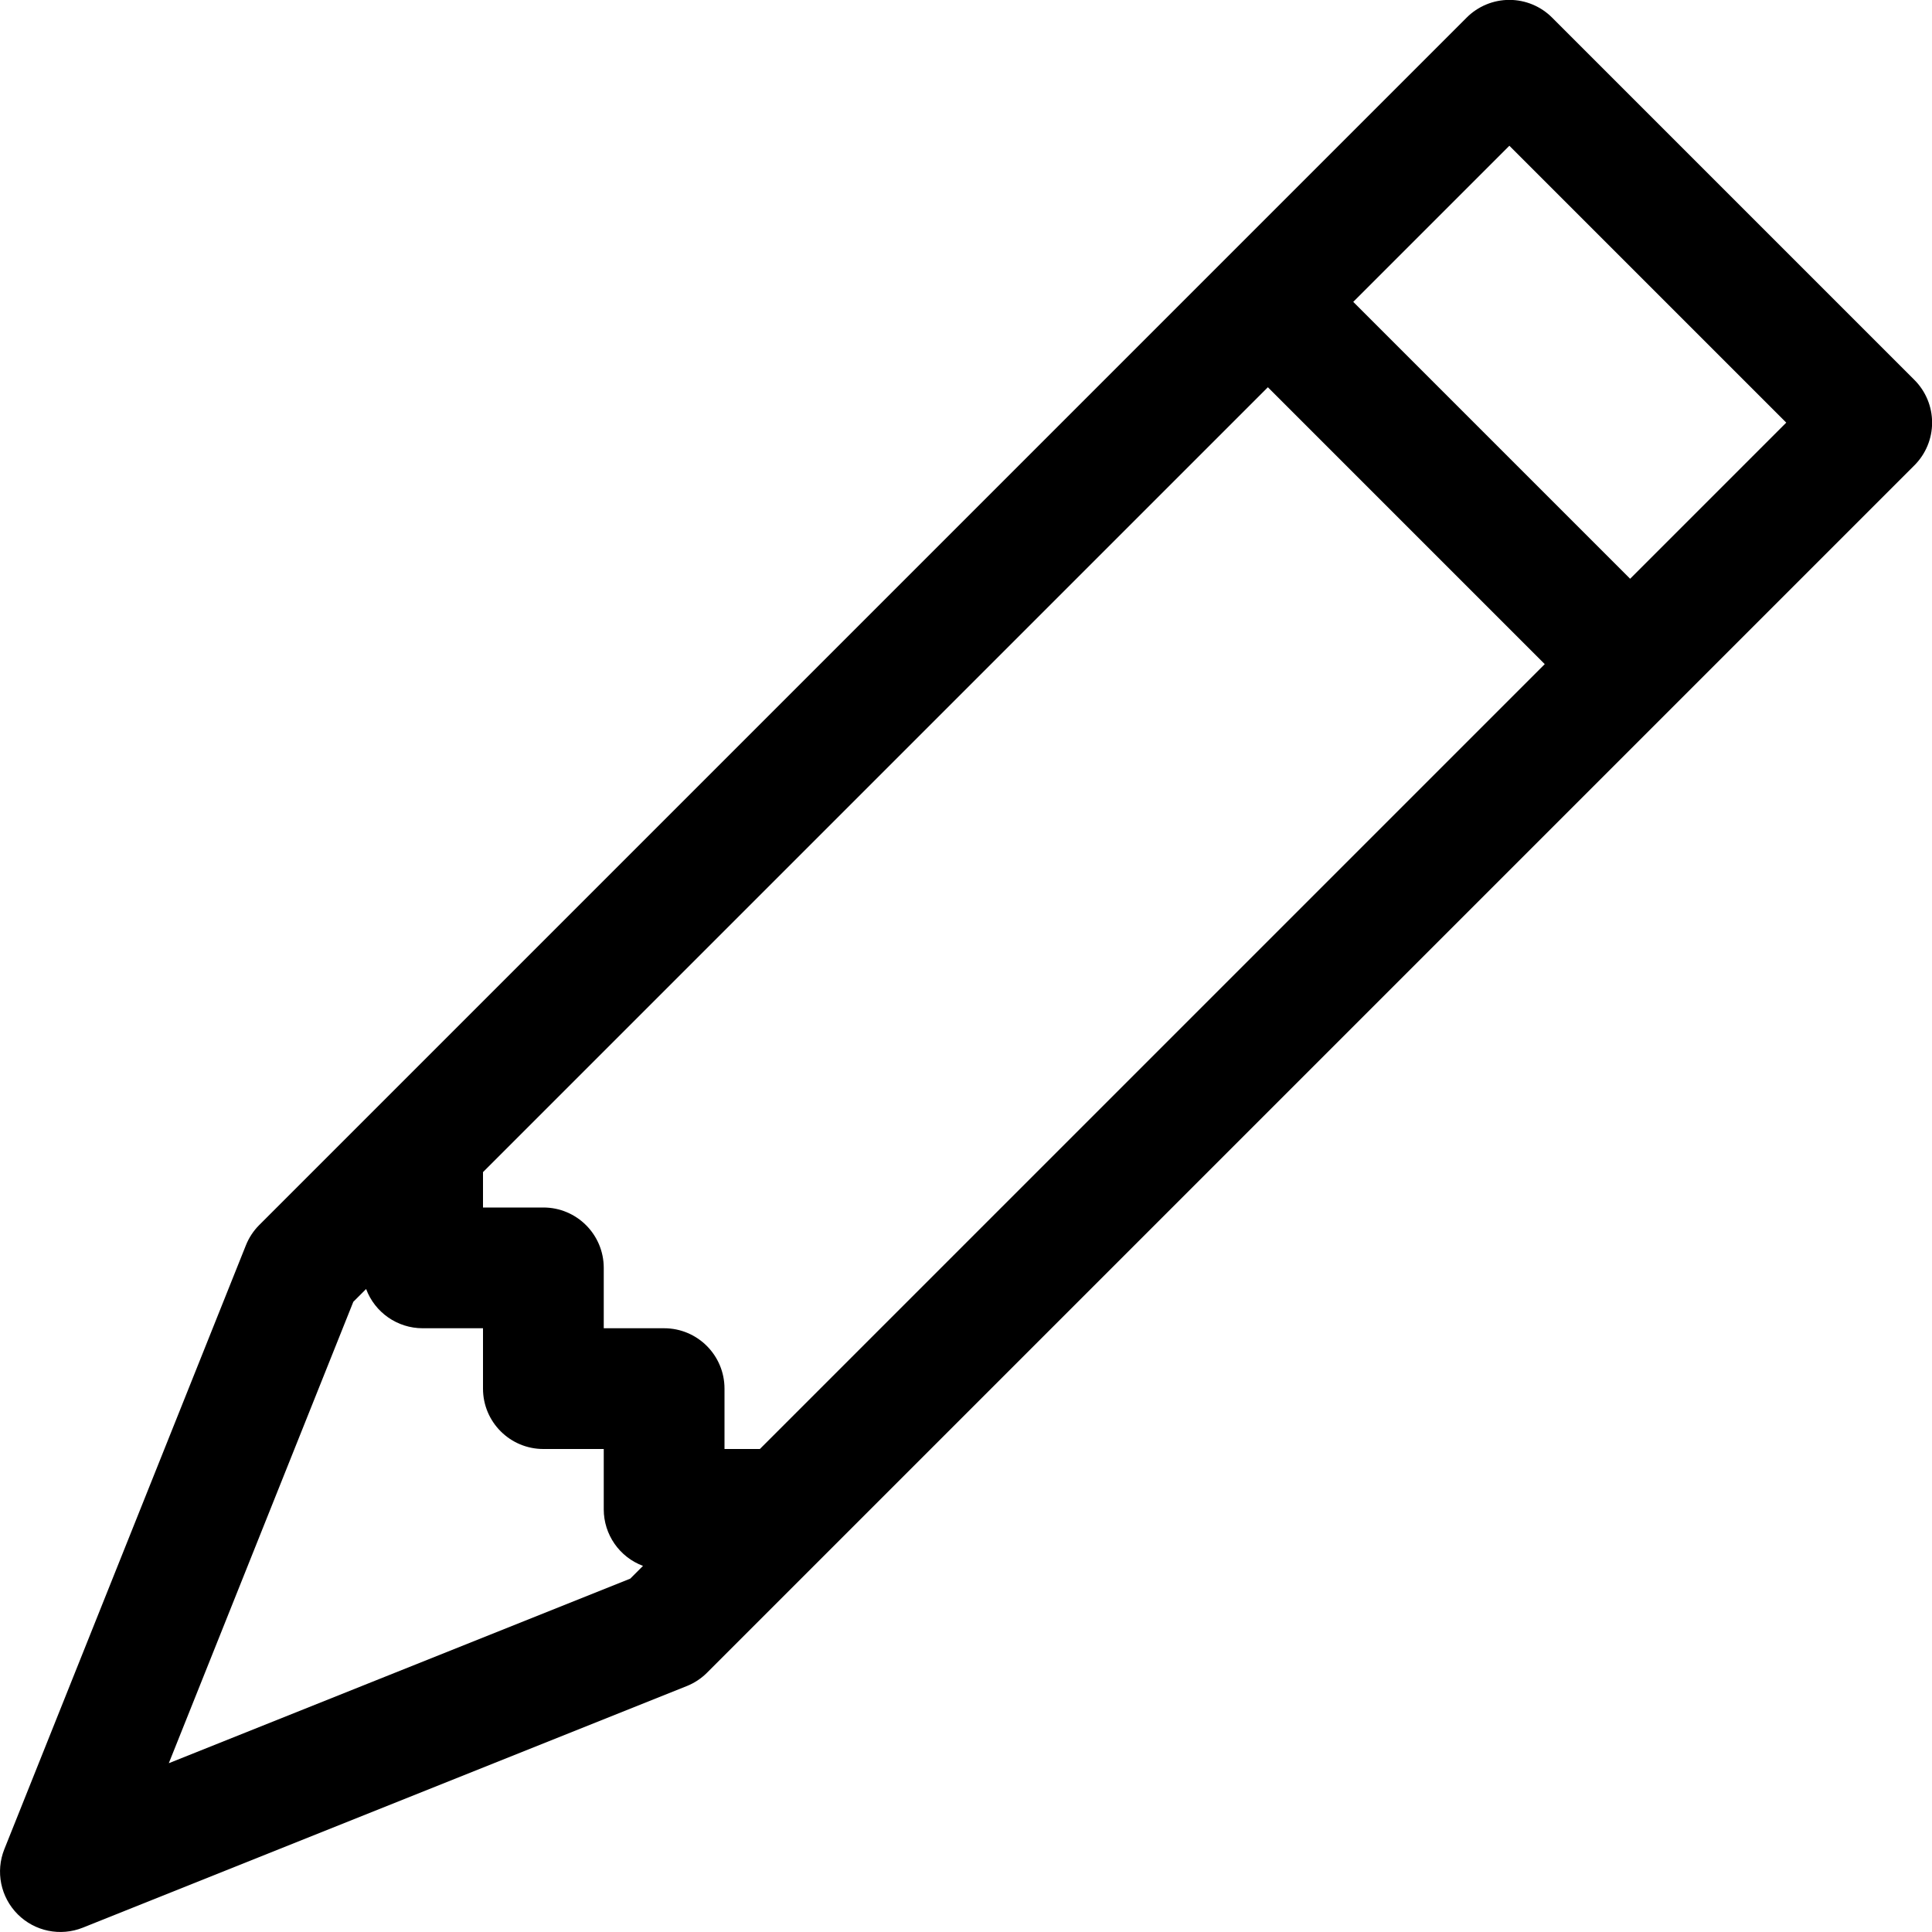
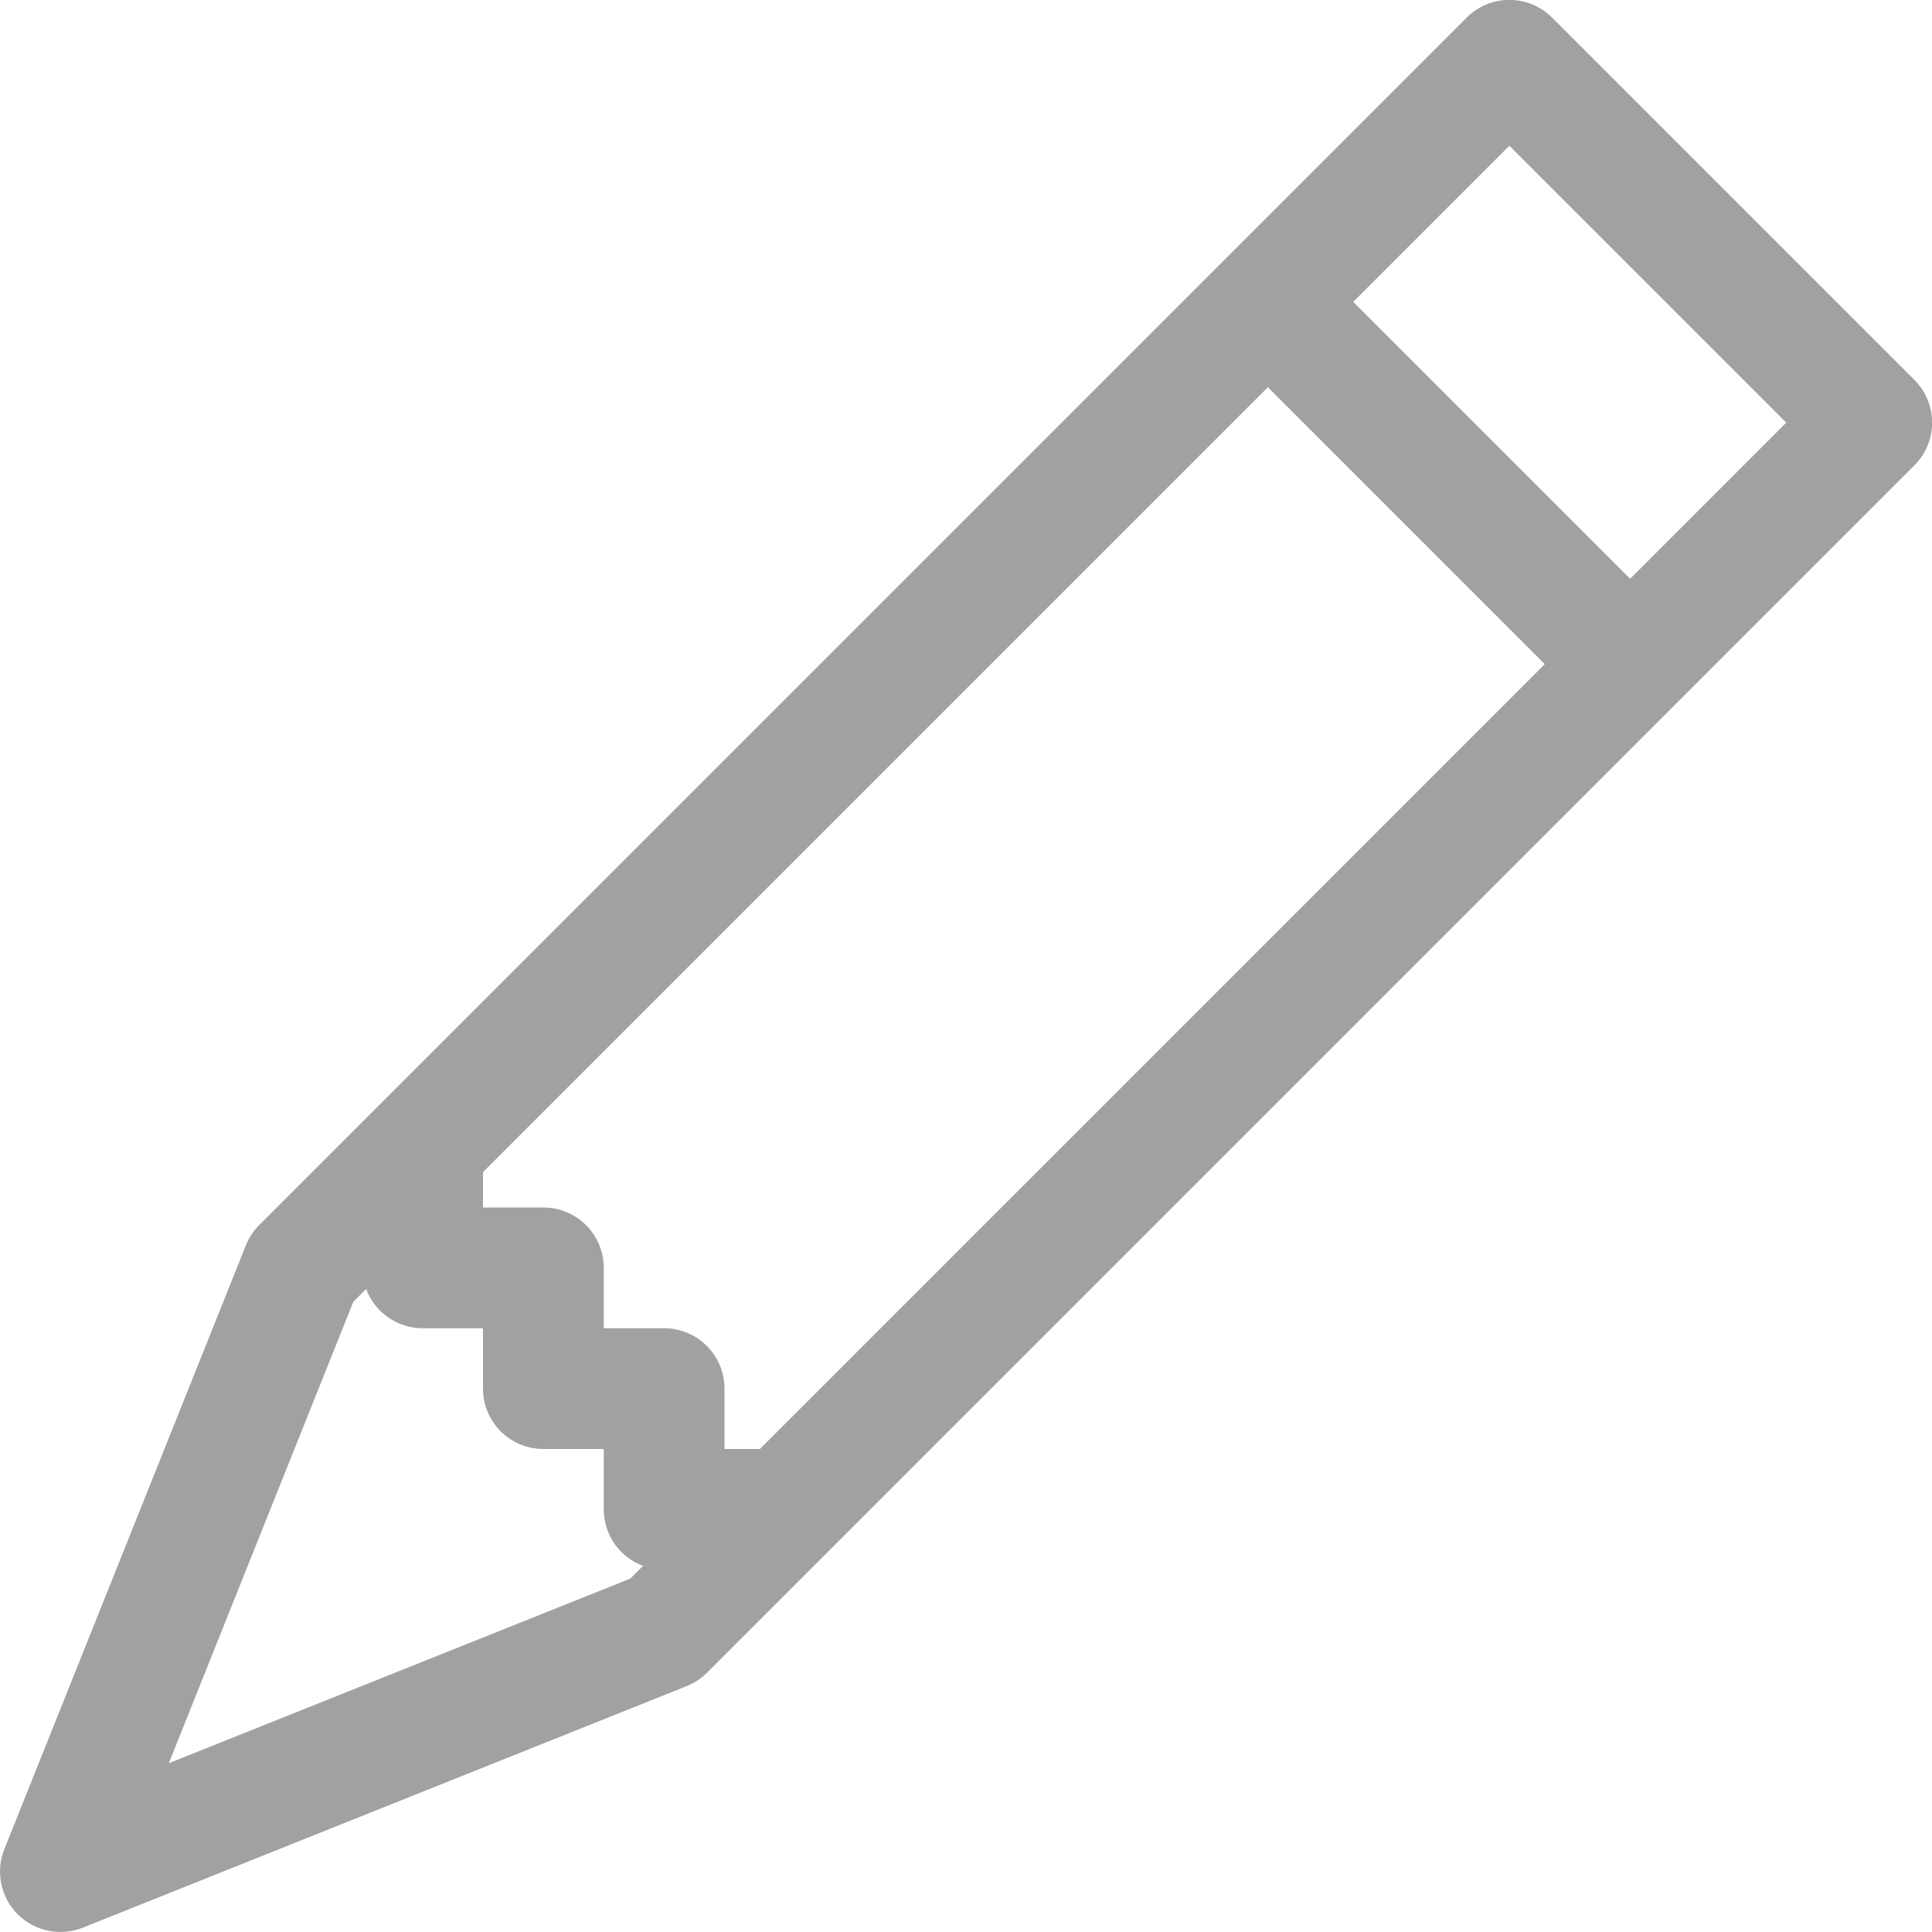
<svg xmlns="http://www.w3.org/2000/svg" width="16" height="16" fill="currentColor" class="bi bi-pencil" viewBox="0 0 16 16">
-   <path d="M12.146.146a.5.5 0 0 1 .708 0l3 3a.5.5 0 0 1 0 .708l-10 10a.5.5 0 0 1-.168.11l-5 2a.5.5 0 0 1-.65-.65l2-5a.5.5 0 0 1 .11-.168l10-10zM11.207 2.5 13.5 4.793 14.793 3.5 12.5 1.207 11.207 2.5zm1.586 3L10.5 3.207 4 9.707V10h.5a.5.5 0 0 1 .5.5v.5h.5a.5.5 0 0 1 .5.5v.5h.293l6.5-6.5zm-9.761 5.175-.106.106-1.528 3.821 3.821-1.528.106-.106A.5.5 0 0 1 5 12.5V12h-.5a.5.5 0 0 1-.5-.5V11h-.5a.5.5 0 0 1-.468-.325z" />
+   <path fill="#a1a1a1" d="M12.146.146a.5.5 0 0 1 .708 0l3 3a.5.5 0 0 1 0 .708l-10 10a.5.5 0 0 1-.168.11l-5 2a.5.5 0 0 1-.65-.65l2-5a.5.5 0 0 1 .11-.168l10-10zM11.207 2.5 13.5 4.793 14.793 3.5 12.5 1.207 11.207 2.5zm1.586 3L10.5 3.207 4 9.707V10h.5a.5.5 0 0 1 .5.5v.5h.5a.5.5 0 0 1 .5.5v.5h.293l6.5-6.5zm-9.761 5.175-.106.106-1.528 3.821 3.821-1.528.106-.106A.5.5 0 0 1 5 12.5V12h-.5a.5.5 0 0 1-.5-.5V11h-.5a.5.5 0 0 1-.468-.325z" />
</svg>
